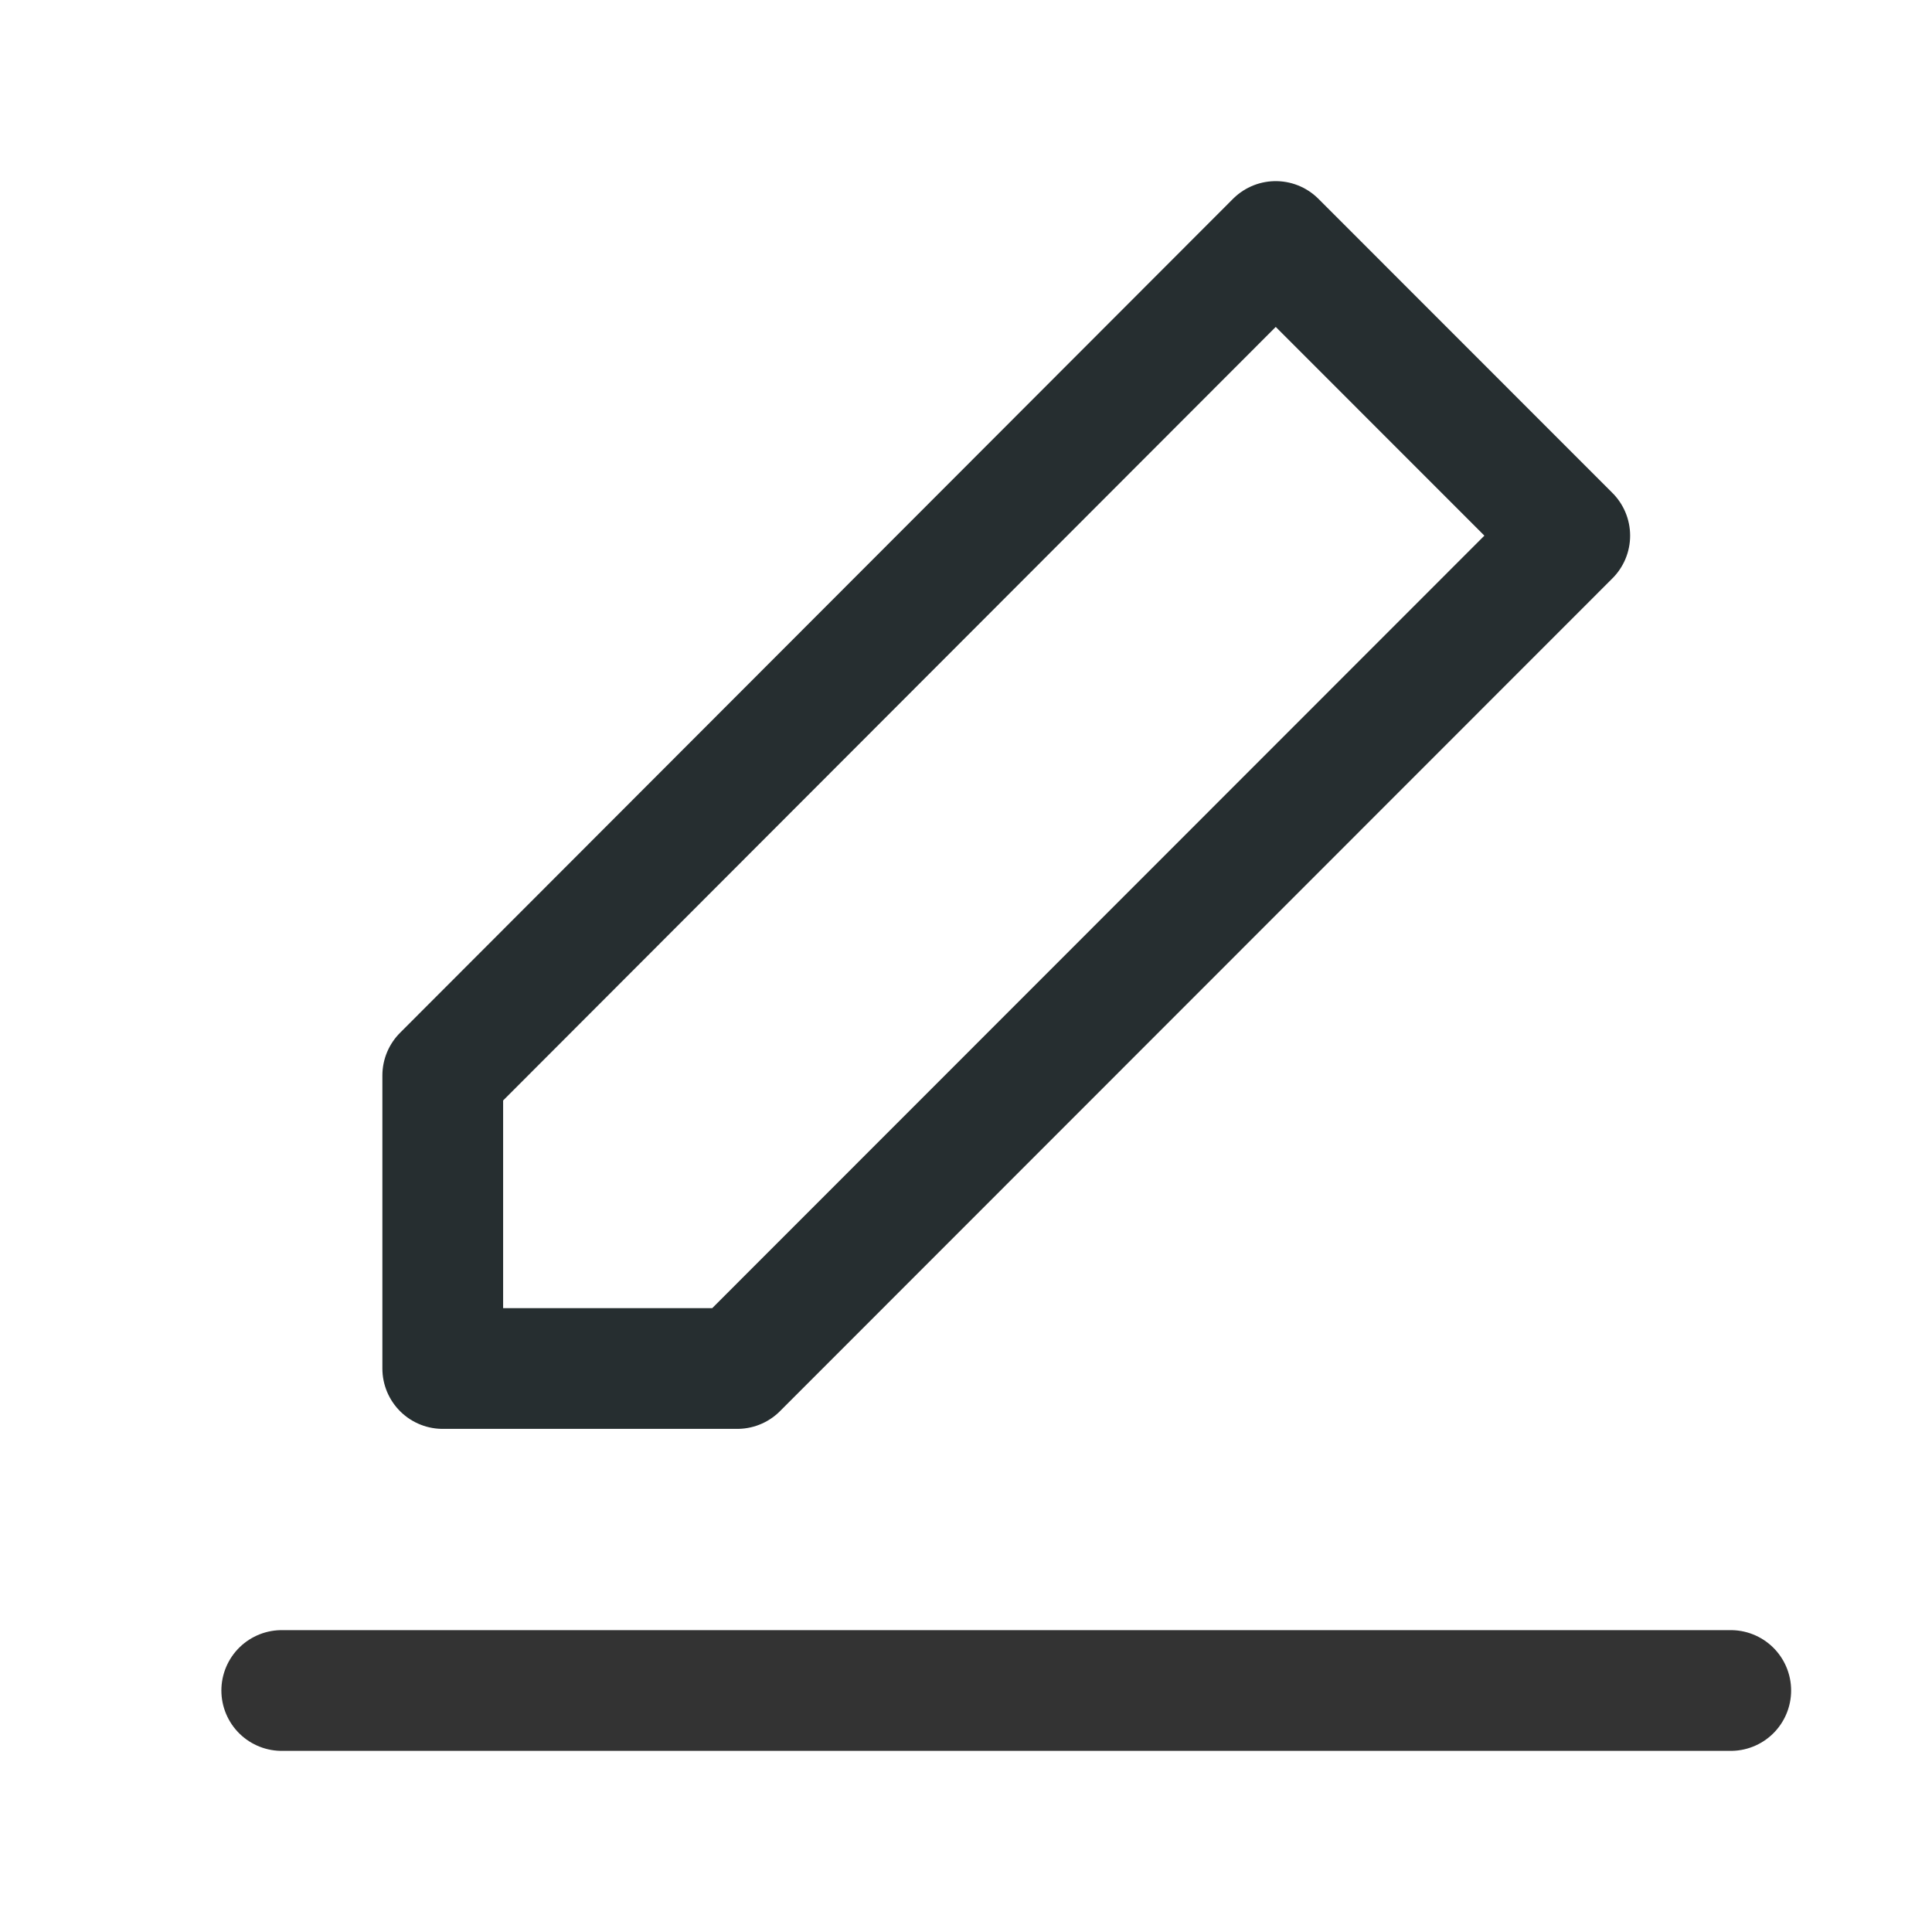
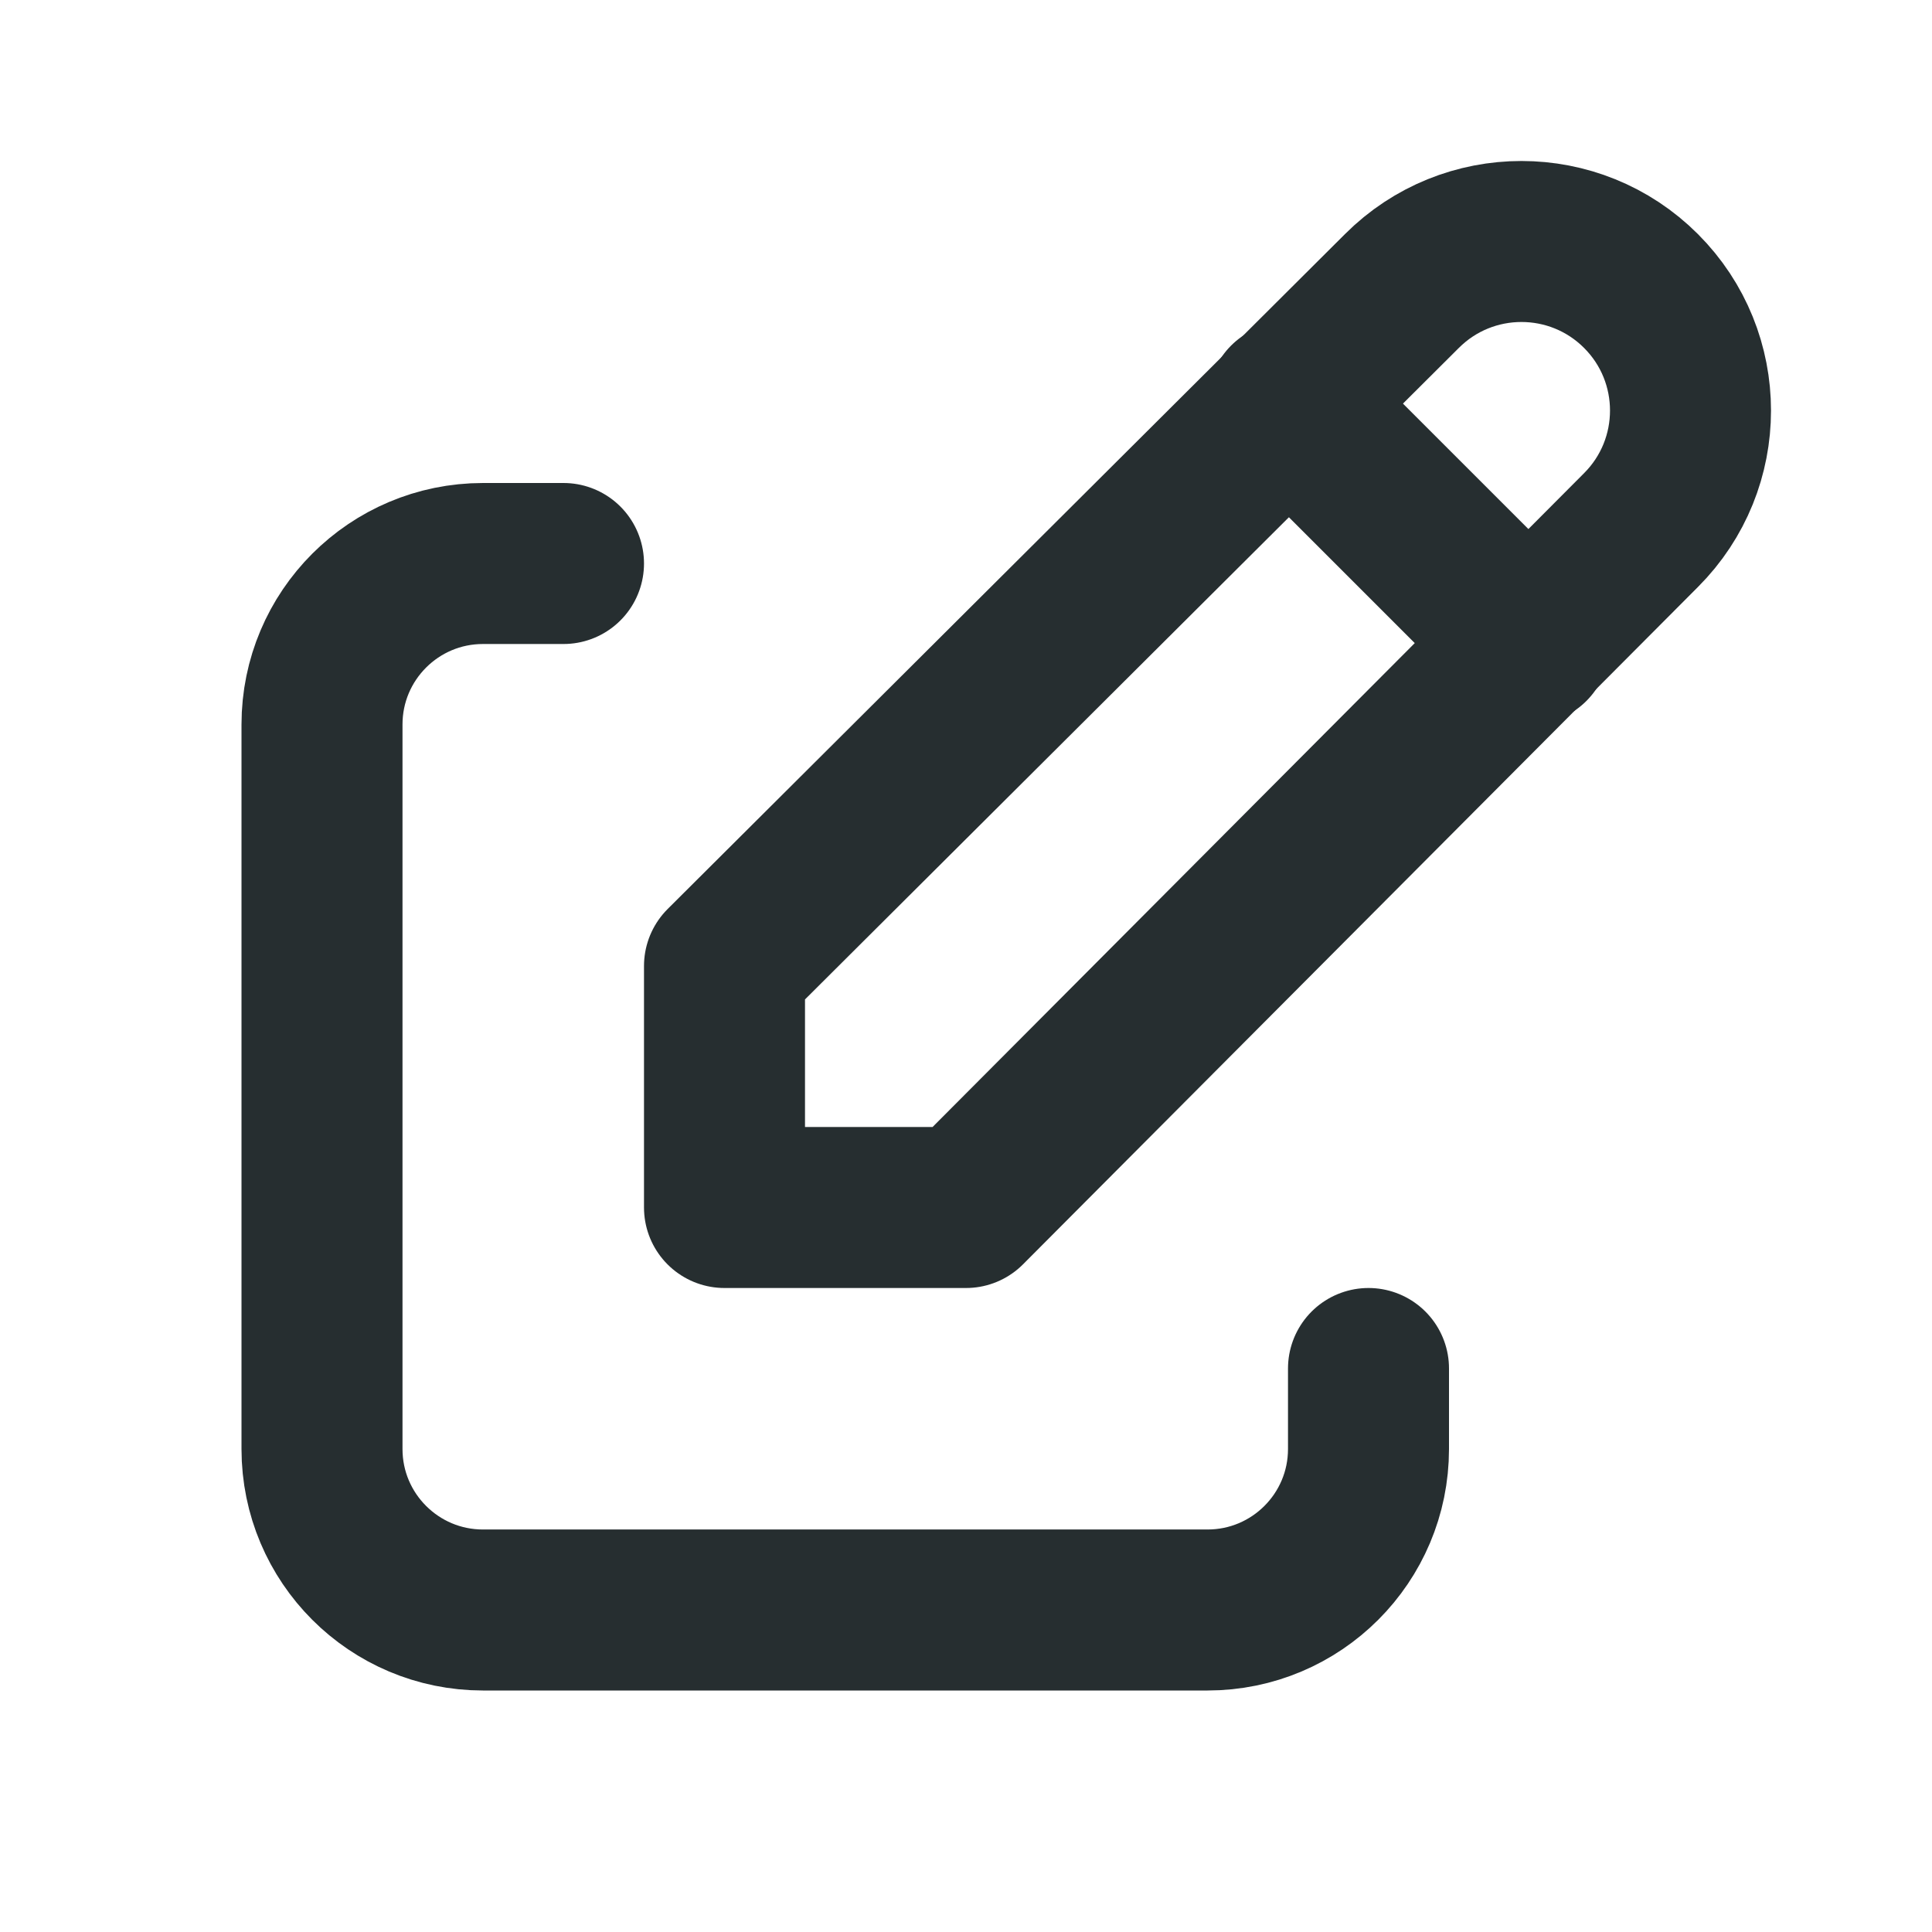
- <svg xmlns="http://www.w3.org/2000/svg" width="20" height="20" viewBox="0 0 48 48" fill="none">
-   <path d="M7 42H43" stroke="#333" stroke-width="3" stroke-linecap="round" stroke-linejoin="round" />
-   <path d="M11 26.72V34H18.317L39 13.308L31.695 6L11 26.72Z" fill="none" stroke="#262E30" stroke-width="3" stroke-linejoin="round" />
+ <svg xmlns="http://www.w3.org/2000/svg" width="24" height="24" viewBox="0 0 24 24" fill="none" stroke="#262E30" stroke-width="2" stroke-linecap="round" stroke-linejoin="round" class="icon icon-tabler icons-tabler-outline icon-tabler-edit">
+   <path stroke="none" d="M0 0h24v24H0z" fill="none" />
+   <path d="M7 7h-1a2 2 0 0 0 -2 2v9a2 2 0 0 0 2 2h9a2 2 0 0 0 2 -2v-1" />
+   <path d="M20.385 6.585a2.1 2.1 0 0 0 -2.97 -2.97l-8.415 8.385v3h3l8.385 -8.415" />
+   <path d="M16 5l3 3" />
</svg>
